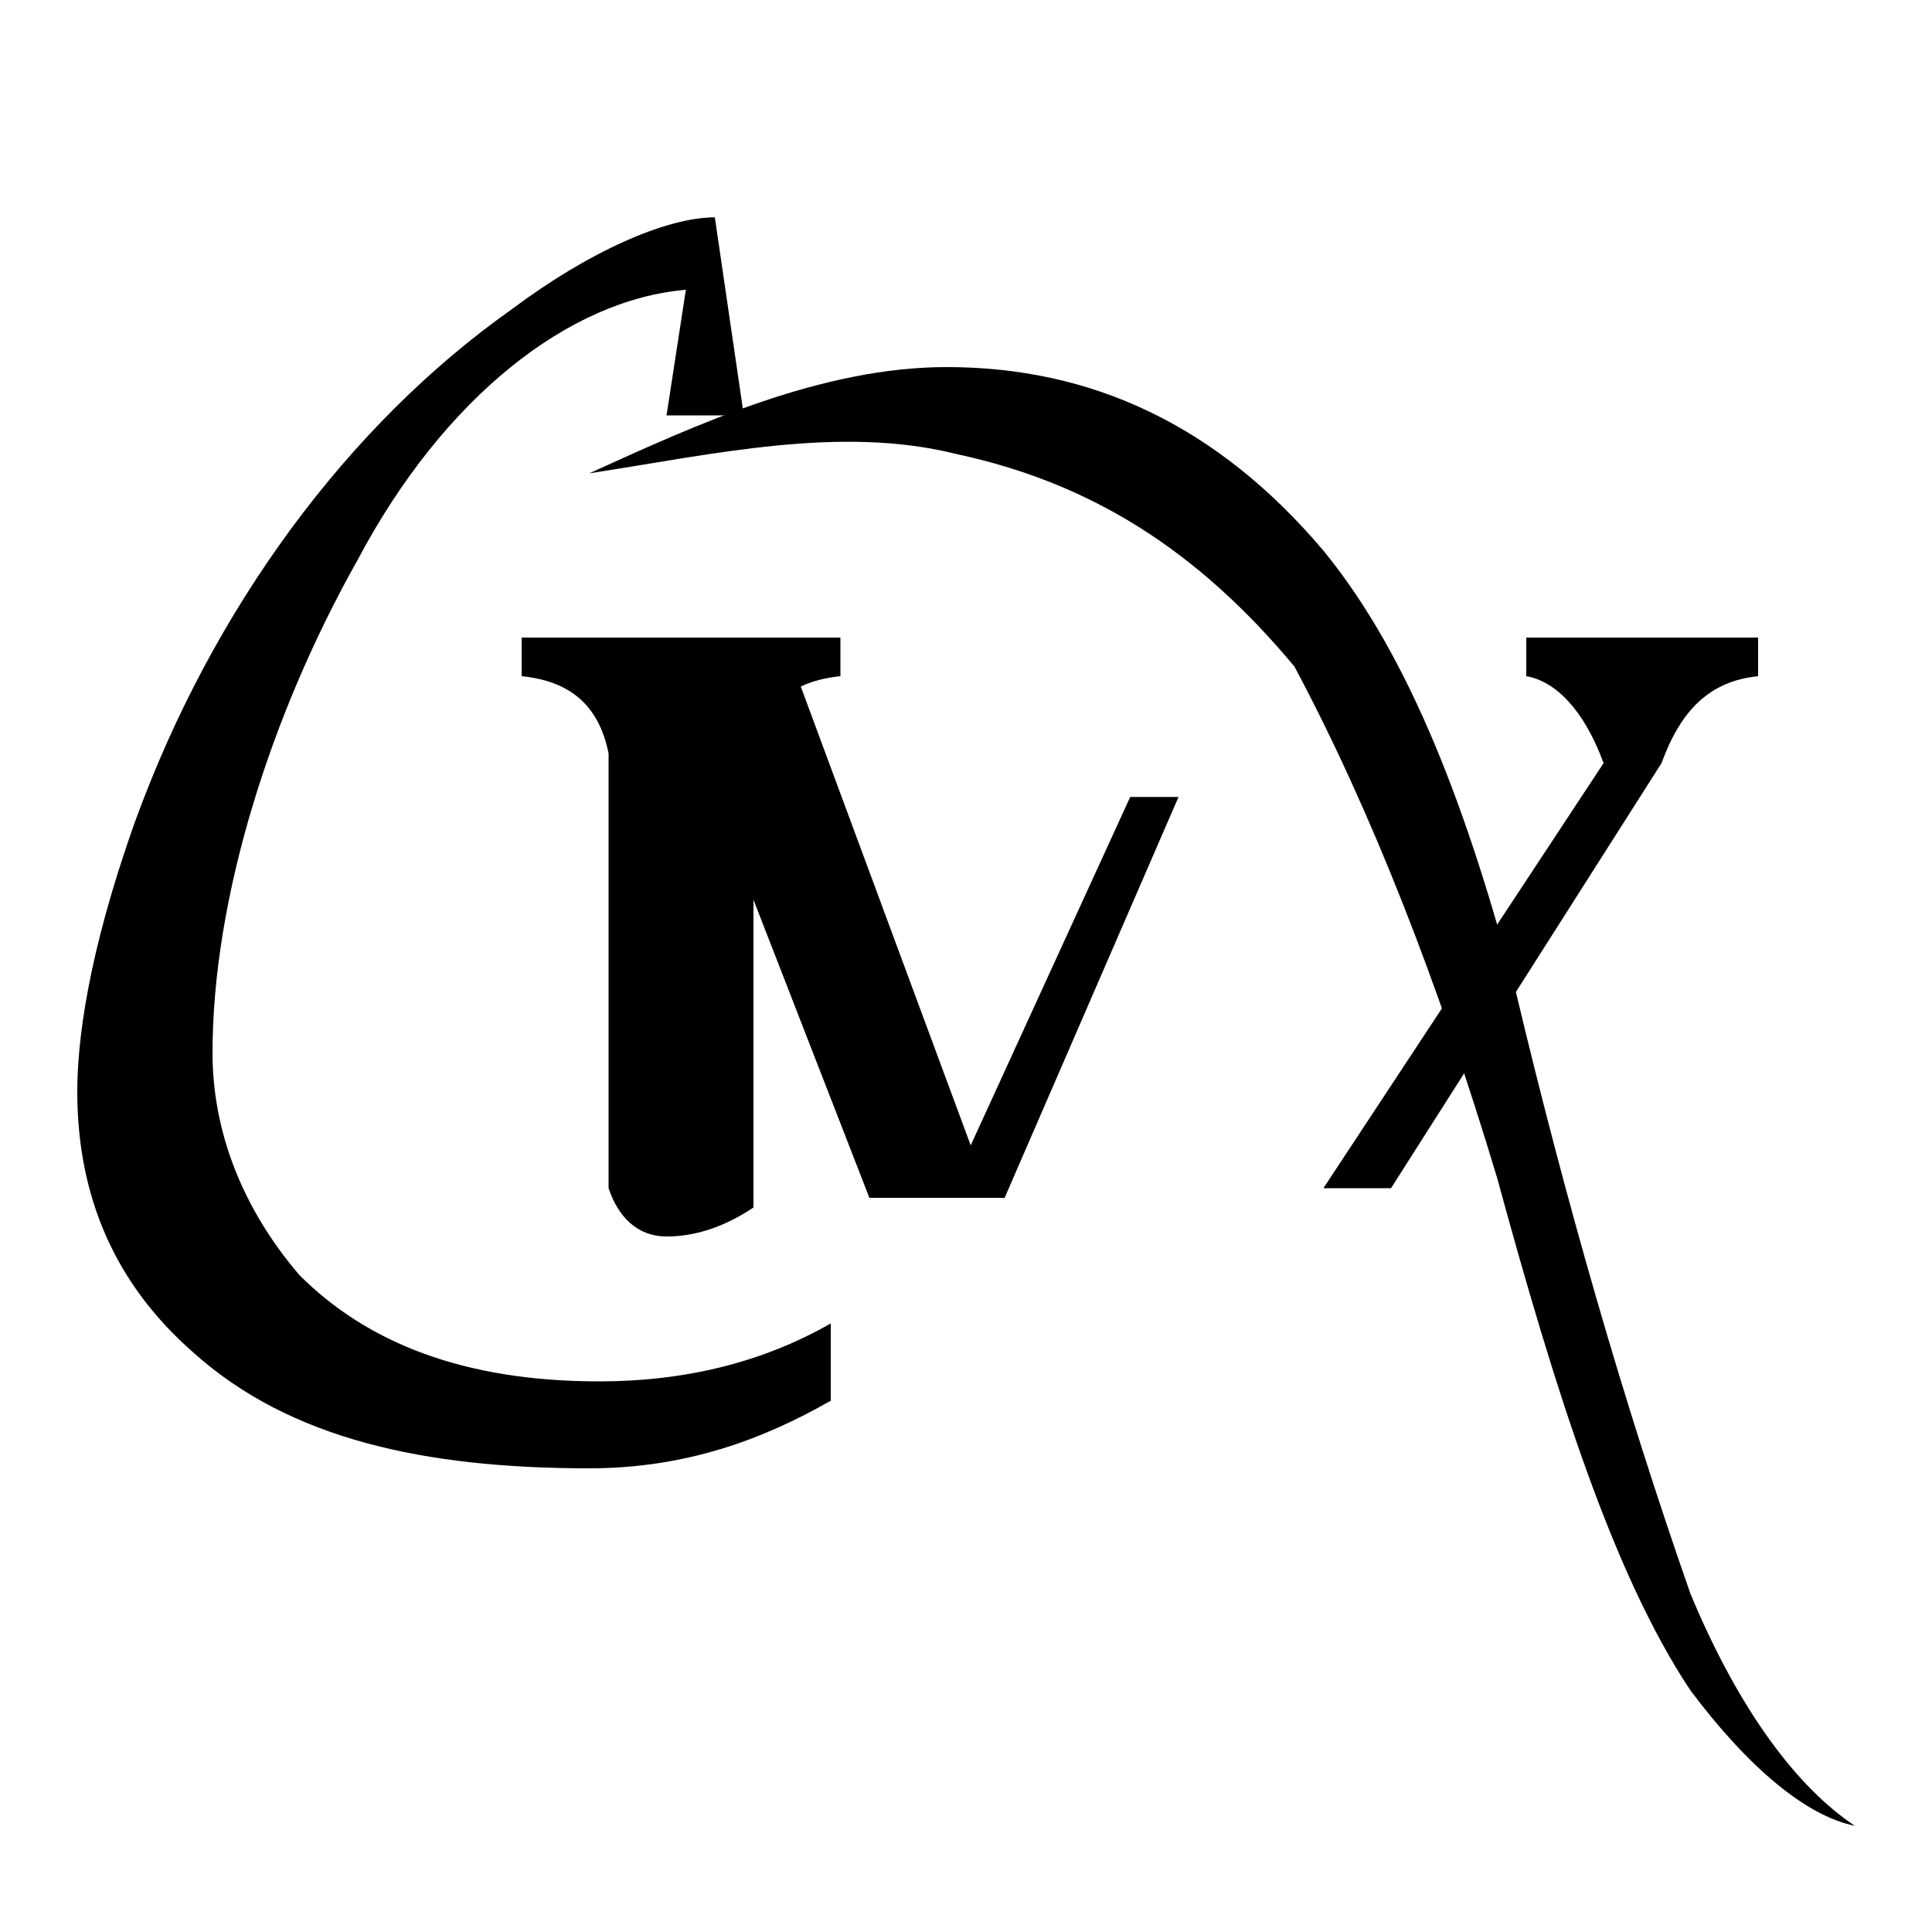
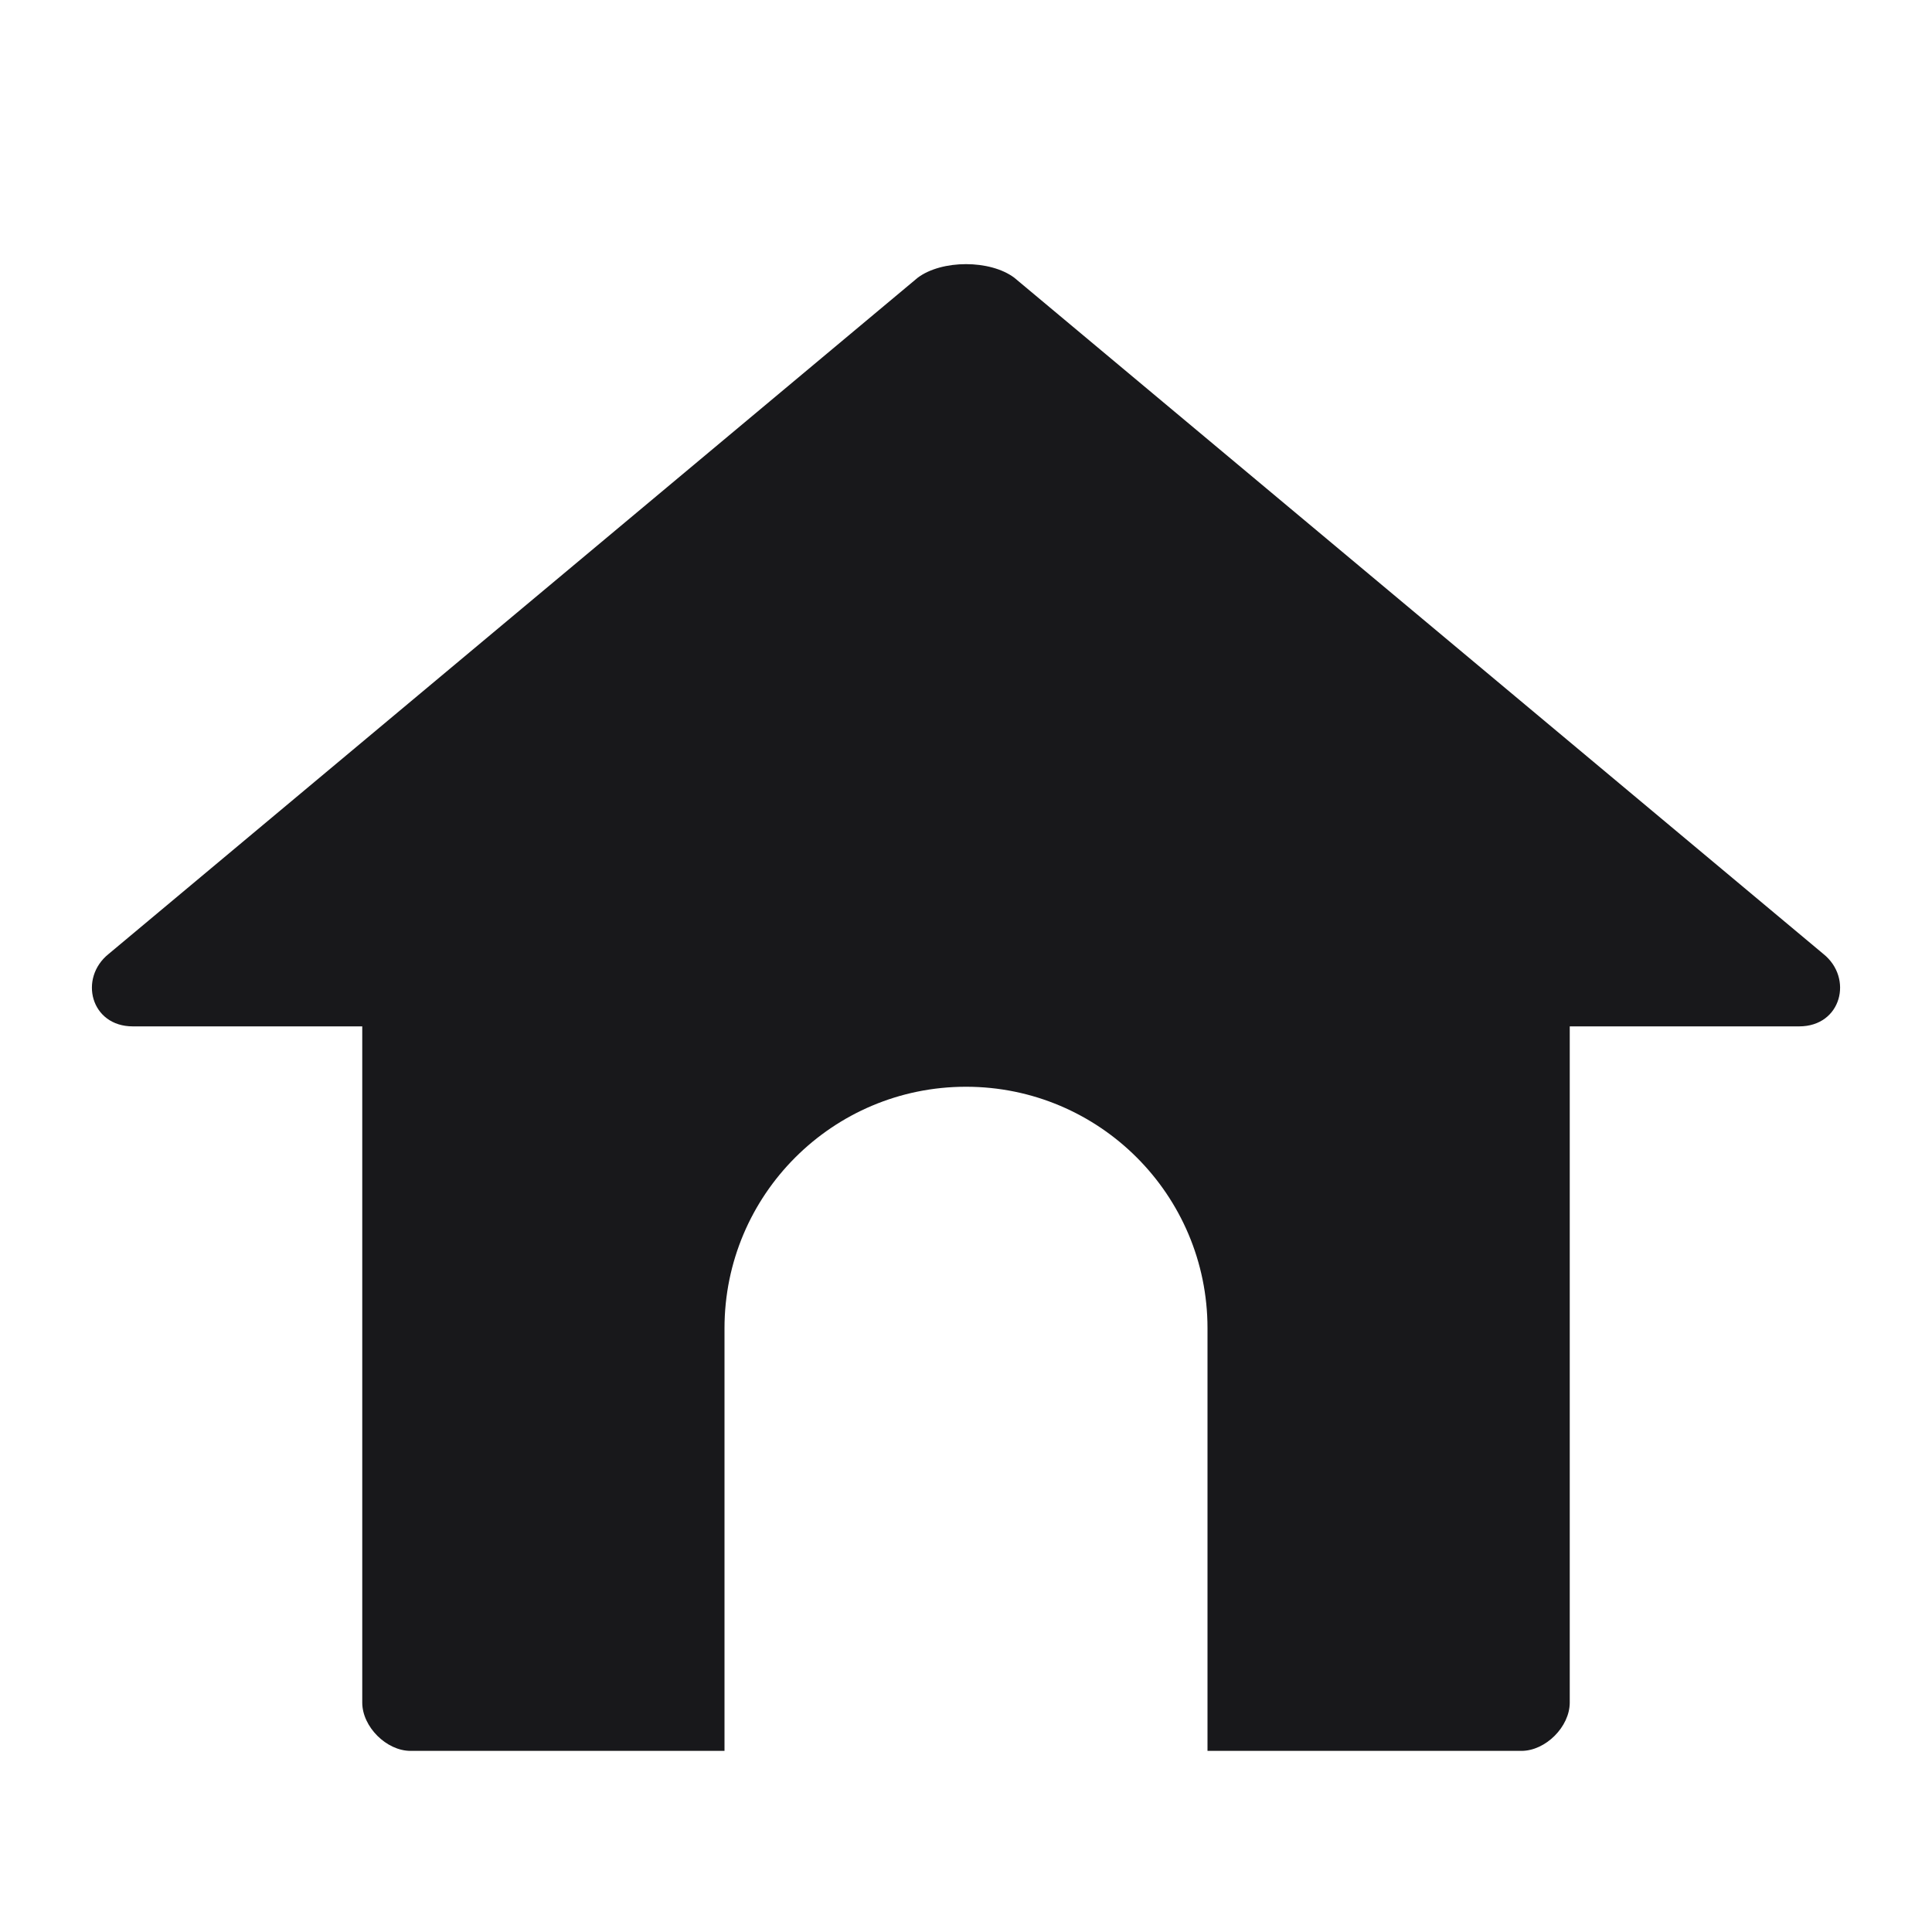
- <svg xmlns="http://www.w3.org/2000/svg" viewBox="0 0 400 400" width="400" height="400">
-   <g fill="#000000">
-     <path d="       M 148 45       C 138 45, 122 52, 106 64       C 72 88, 44 126, 28 170       C 18 198, 16 216, 16 226       C 16 248, 24 266, 40 280       C 60 298, 88 304, 122 304       C 142 304, 158 298, 172 290       L 172 274       C 158 282, 142 286, 124 286       C 96 286, 76 278, 62 264       C 50 250, 44 234, 44 218       C 44 186, 56 148, 74 116       C 92 82, 118 62, 142 60       L 138 86       L 154 86       Z     " />
-     <path d="       M 126 132       L 174 132       L 174 140       C 164 141, 158 146, 156 156       L 156 250       C 150 254, 144 256, 138 256       C 132 256, 128 252, 126 246       L 126 156       C 124 146, 118 141, 108 140       L 108 132       Z     " />
-     <polygon points="138,140 165,140 205,248 180,248" />
-     <polygon points="196,248 208,248 244,165 234,165" />
-     <path d="       M 316 132       L 364 132       L 364 140       C 354 141, 348 147, 344 158       L 288 246       L 274 246       L 332 158       C 328 147, 322 141, 316 140       Z     " />
-     <path d="       M 122 98       C 144 88, 170 76, 196 76       C 226 76, 252 88, 274 114       C 292 136, 304 168, 314 206       C 324 248, 336 290, 350 330       C 360 354, 372 370, 384 378       C 374 376, 362 366, 350 350       C 334 326, 322 288, 310 244       C 298 204, 284 168, 268 138       C 248 114, 226 100, 198 94       C 174 88, 148 94, 122 98       Z     " />
-   </g>
+ <svg xmlns="http://www.w3.org/2000/svg" viewBox="0 0 32 32" width="32" height="32">
+   <path fill-rule="evenodd" clip-rule="evenodd" fill="#18181B" d="     M 15.2 4.6     C 15.6 4.3, 16.4 4.3, 16.8 4.6     L 30.2 15.8     C 30.7 16.2, 30.5 17, 29.8 17     H 26     V 28.2     C 26 28.6, 25.6 29, 25.2 29     H 6.8     C 6.4 29, 6 28.6, 6 28.2     V 17     H 2.2     C 1.5 17, 1.3 16.2, 1.8 15.8     L 15.2 4.6     Z     M 12 22     A 4 4 0 0 1 20 22     V 29     H 12     Z   " />
</svg>
